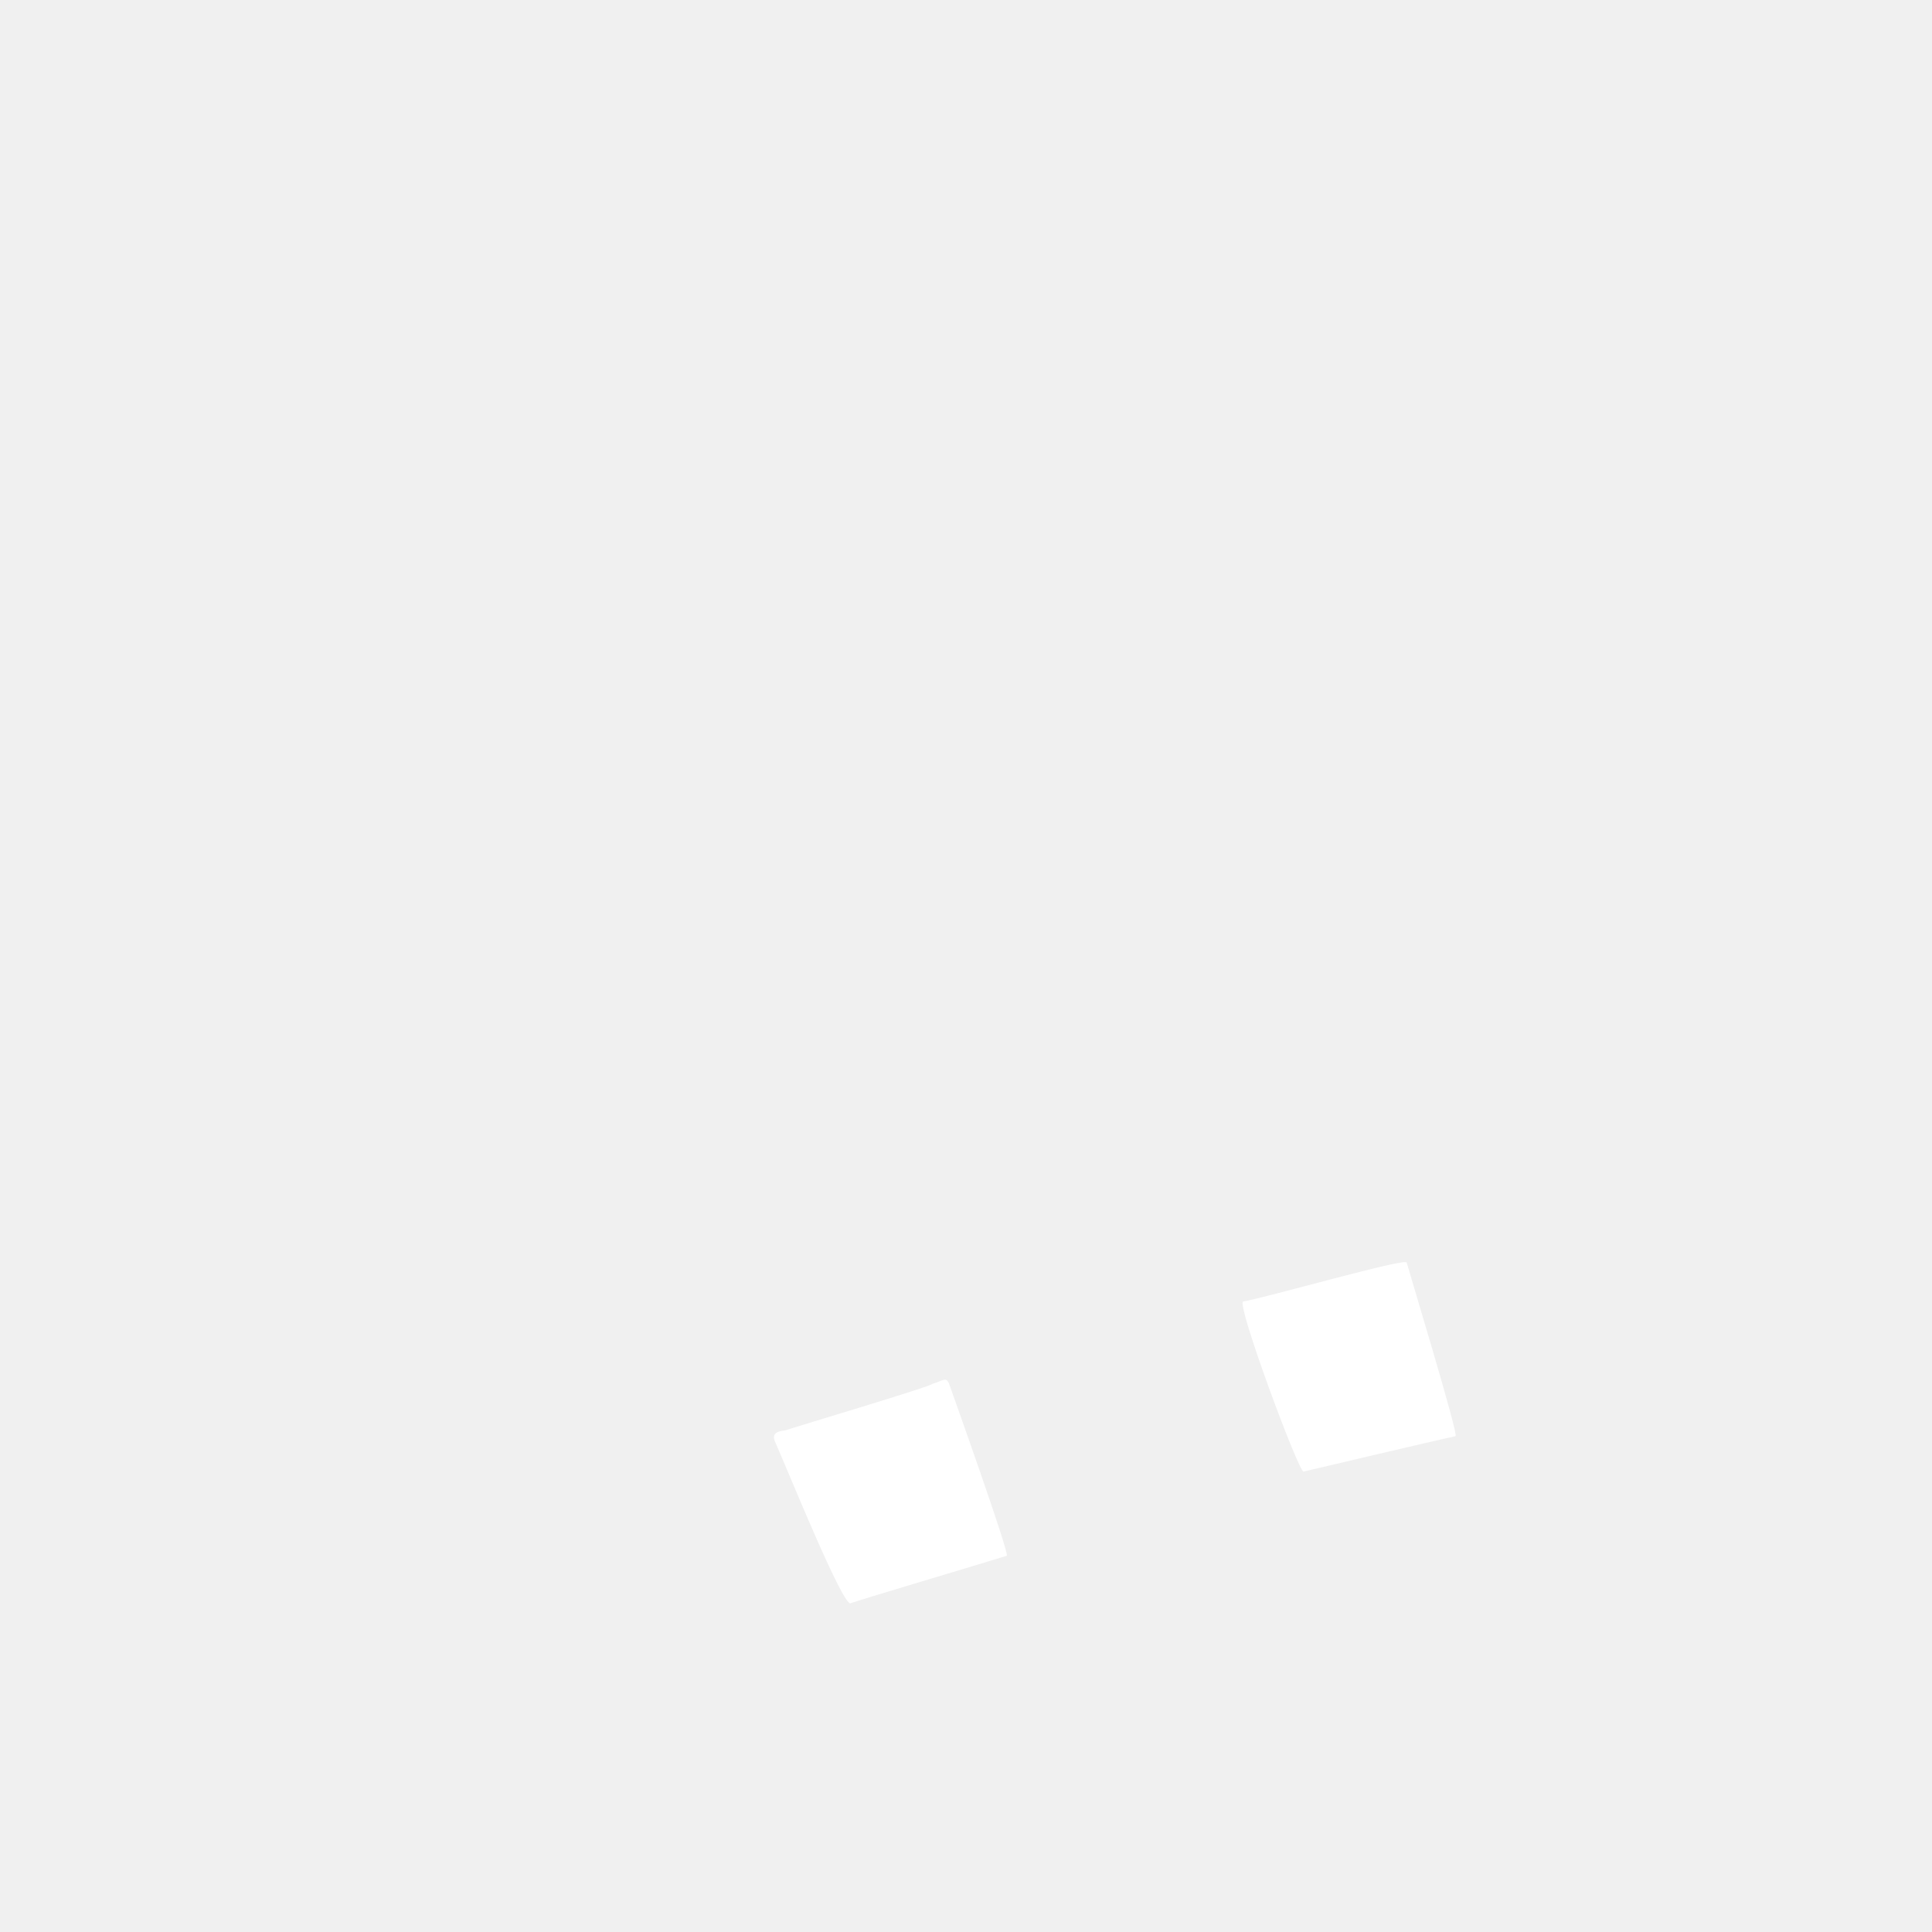
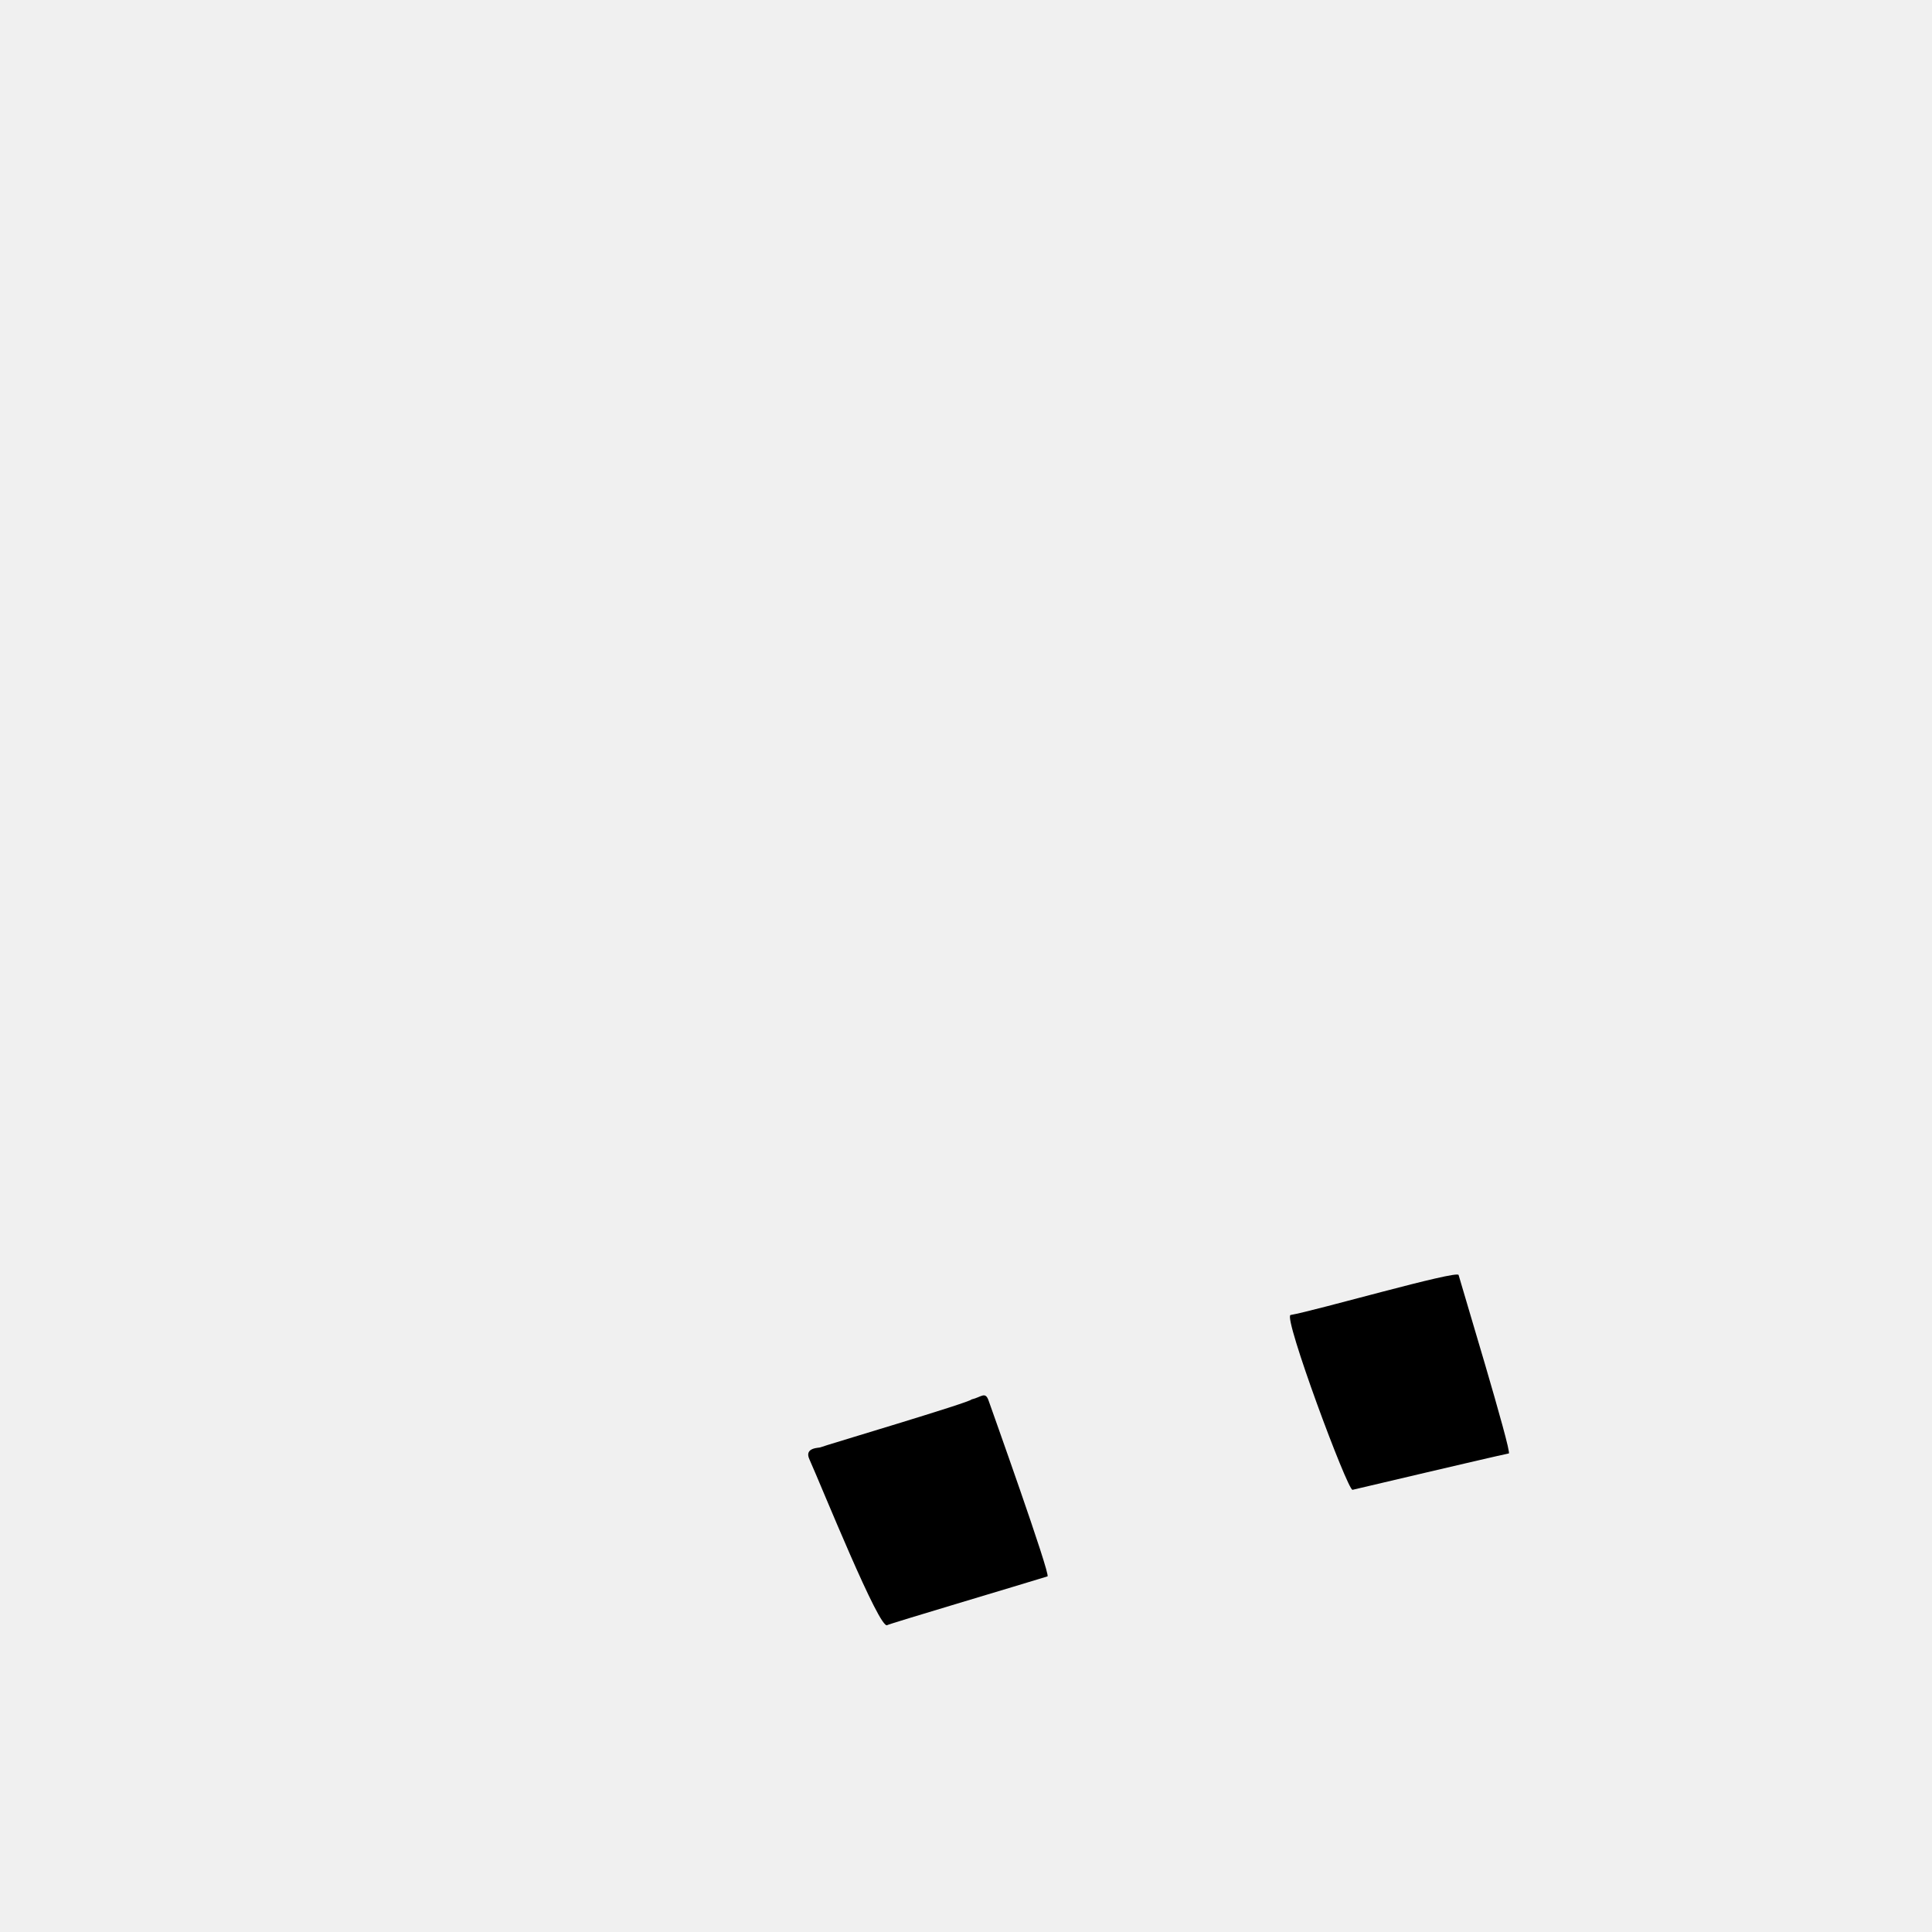
<svg xmlns="http://www.w3.org/2000/svg" width="100%" height="100%" viewBox="0 0 2048 2048" version="1.1" xml:space="preserve" style="fill-rule:evenodd;clip-rule:evenodd;stroke-linejoin:round;stroke-miterlimit:2;">
-   <g id="Brand" transform="matrix(1.031992,0,0,1.031992,-70.68268,-47.33995)" fill="#ffffff">
-     <g id="Eyes" transform="matrix(1,0,0,1,859.015,1336.241)">
-       <g class="iris-pupil" data-iris="left">
-         <path id="Iris-left" d="M167.589,130.909C177.819,128.492 181.462,122.316 184.861,132.401C186.004,135.79 247.118,306.595 243.586,307.703C222.165,314.419 85.166,355.114 83.455,356.415C75.956,362.119 18.047,218.316 5.557,190.474C0.282,178.714 15.529,179.417 16.616,178.758C18.476,177.633 167.846,133.361 167.589,130.909Z" style="fill-opacity:1;" />
-       </g>
-       <g class="iris-pupil" data-iris="right">
-         <path id="Iris-right" d="M486.5,46.498C510.322,42.537 653.407,1.301 654.419,6.519C654.99,9.464 708.092,184.14 704.607,184.852C687.01,188.448 550.92,220.666 548.448,221.2C543.571,222.252 478.722,47.792 486.5,46.498Z" style="fill-opacity:1;" />
+   <g id="Charm" transform="matrix(1.060744,0,0,1.060744,-62.00461,-66.30041)">
+     <g>
+       <g id="Iris" transform="matrix(1,0,0,1,861.665,1330.132)">
+         <g id="Liquid-Glass">
+           <path id="Iris1" d="M167.589,130.909C177.819,128.492 181.462,122.316 184.861,132.401C186.004,135.79 247.118,306.595 243.586,307.703C222.165,314.419 85.166,355.114 83.455,356.415C75.956,362.119 18.047,218.316 5.557,190.474C0.282,178.714 15.529,179.417 16.616,178.758C18.476,177.633 167.846,133.361 167.589,130.909ZM486.5,46.498C510.322,42.537 653.407,1.301 654.419,6.519C654.99,9.464 708.092,184.14 704.607,184.852C687.01,188.448 550.92,220.666 548.448,221.2C543.571,222.252 478.722,47.792 486.5,46.498Z" />
+         </g>
      </g>
    </g>
  </g>
</svg>
